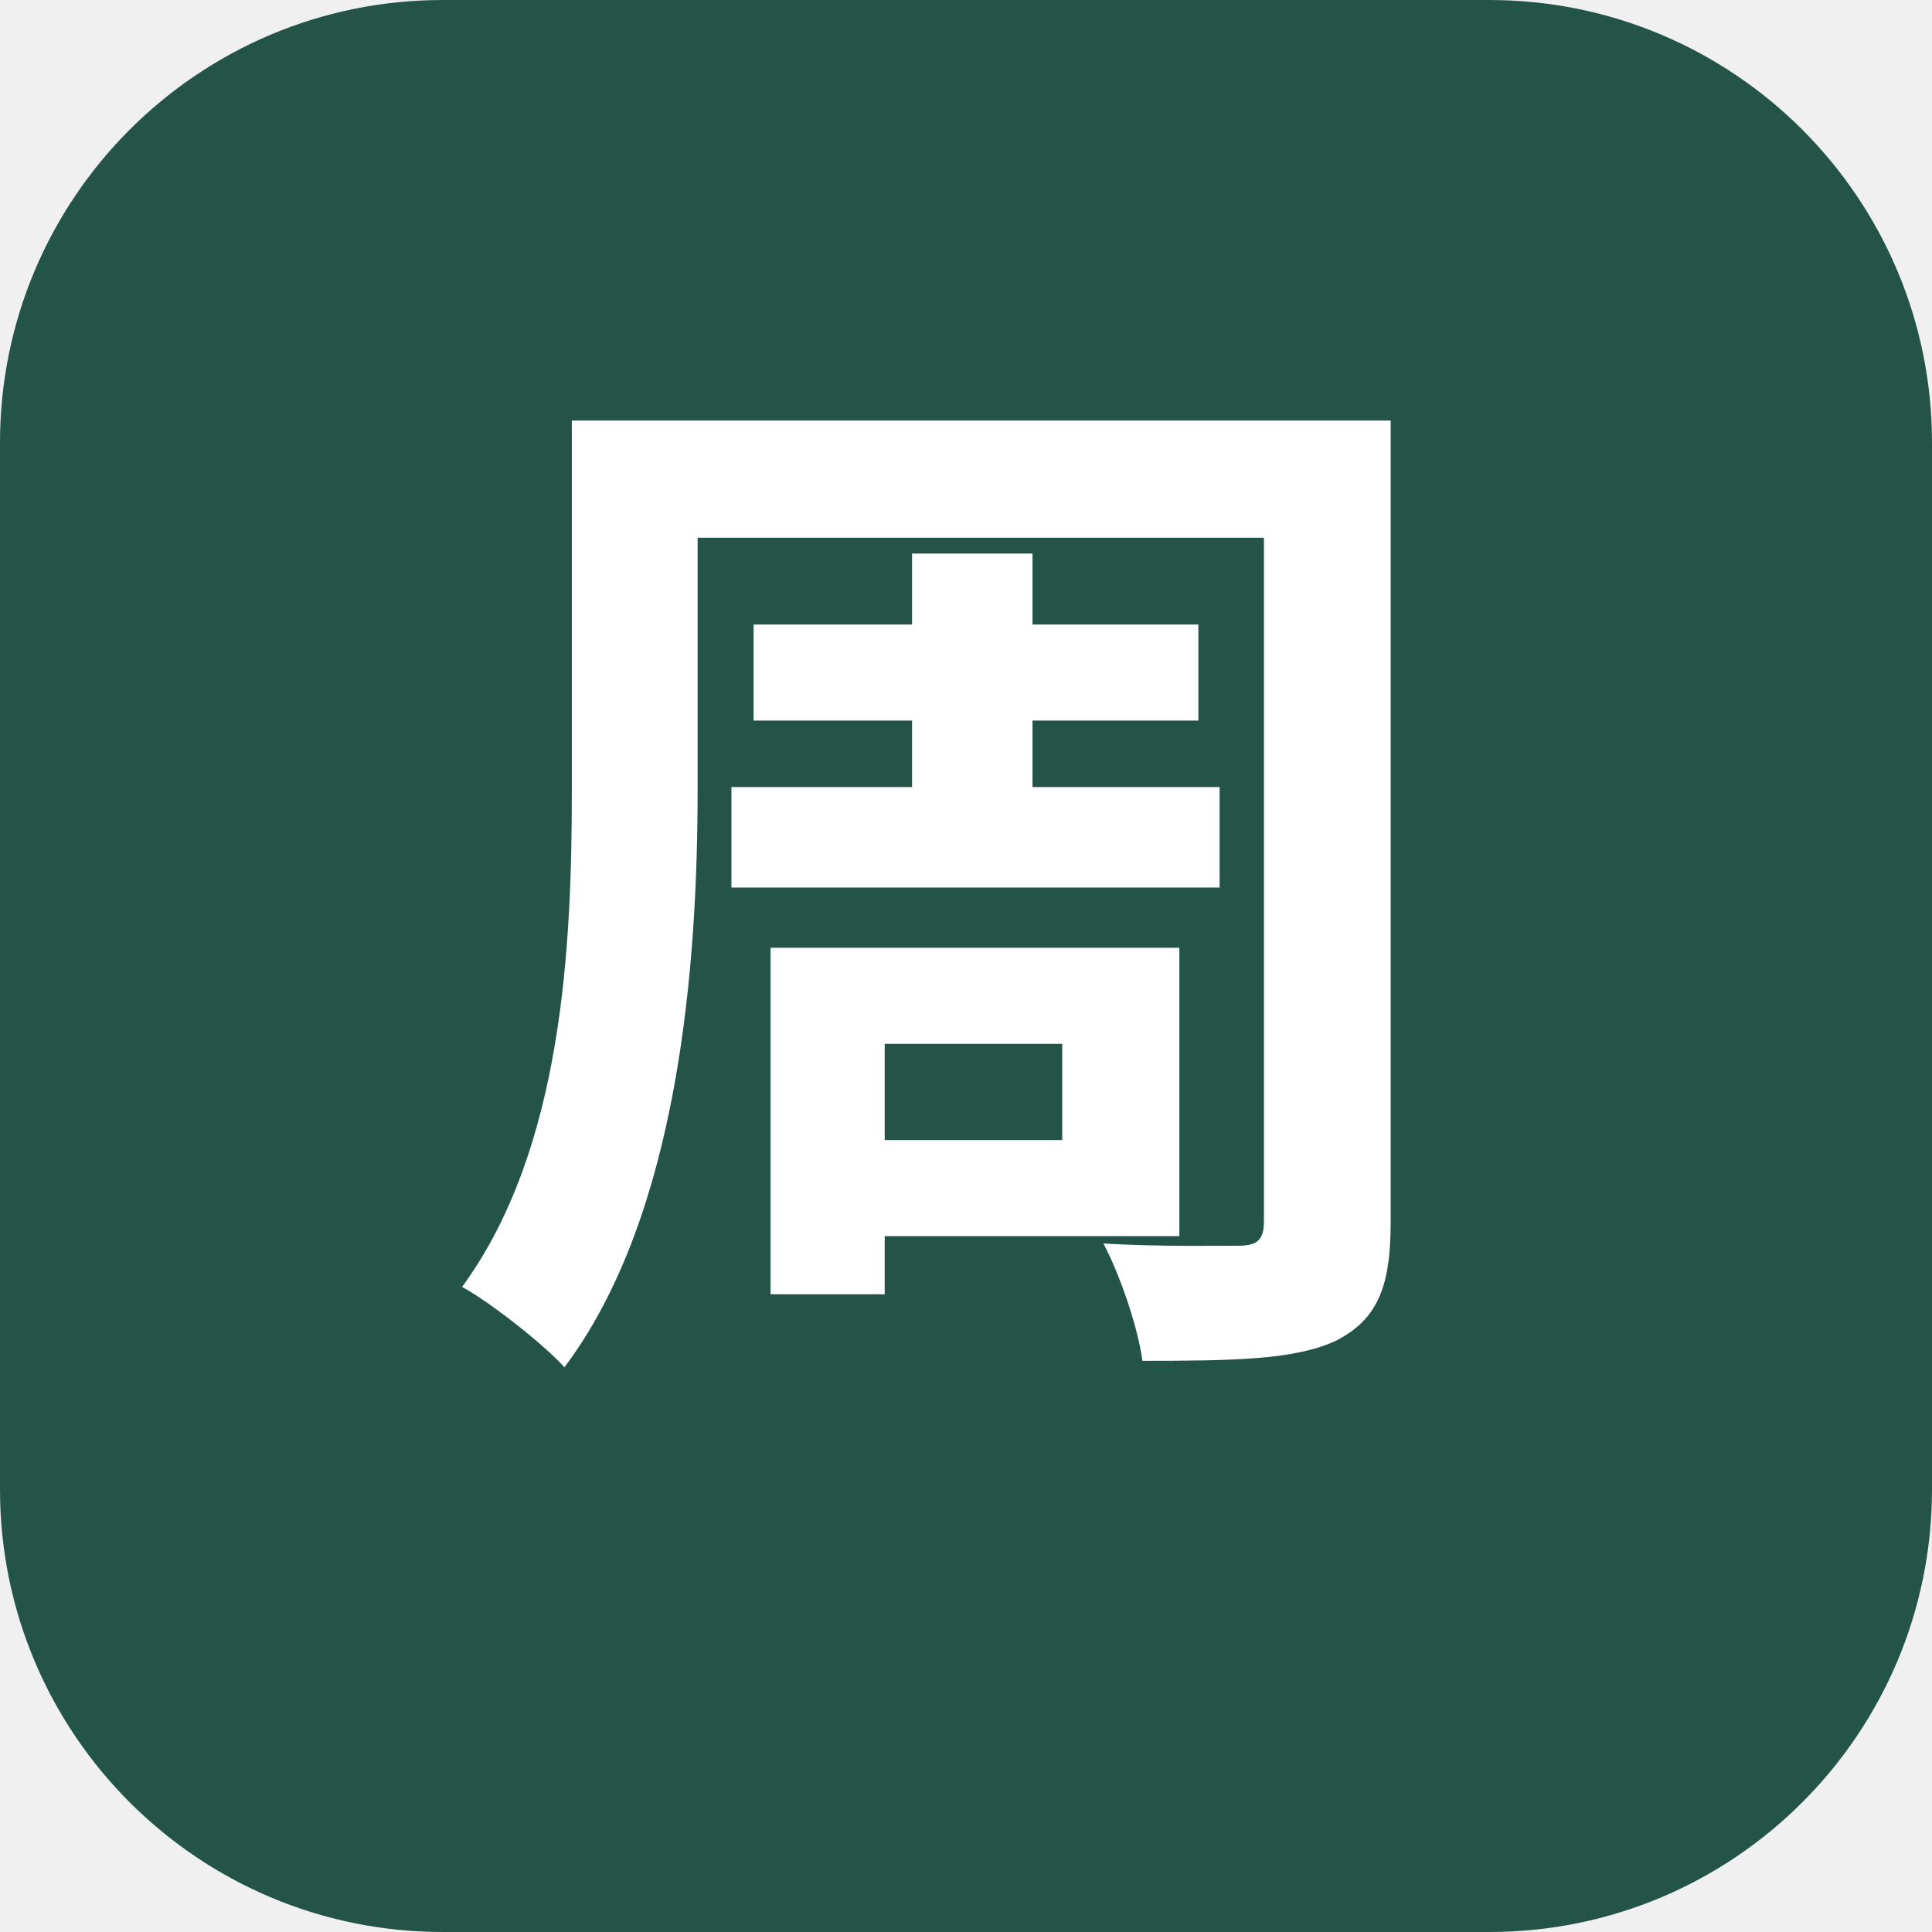
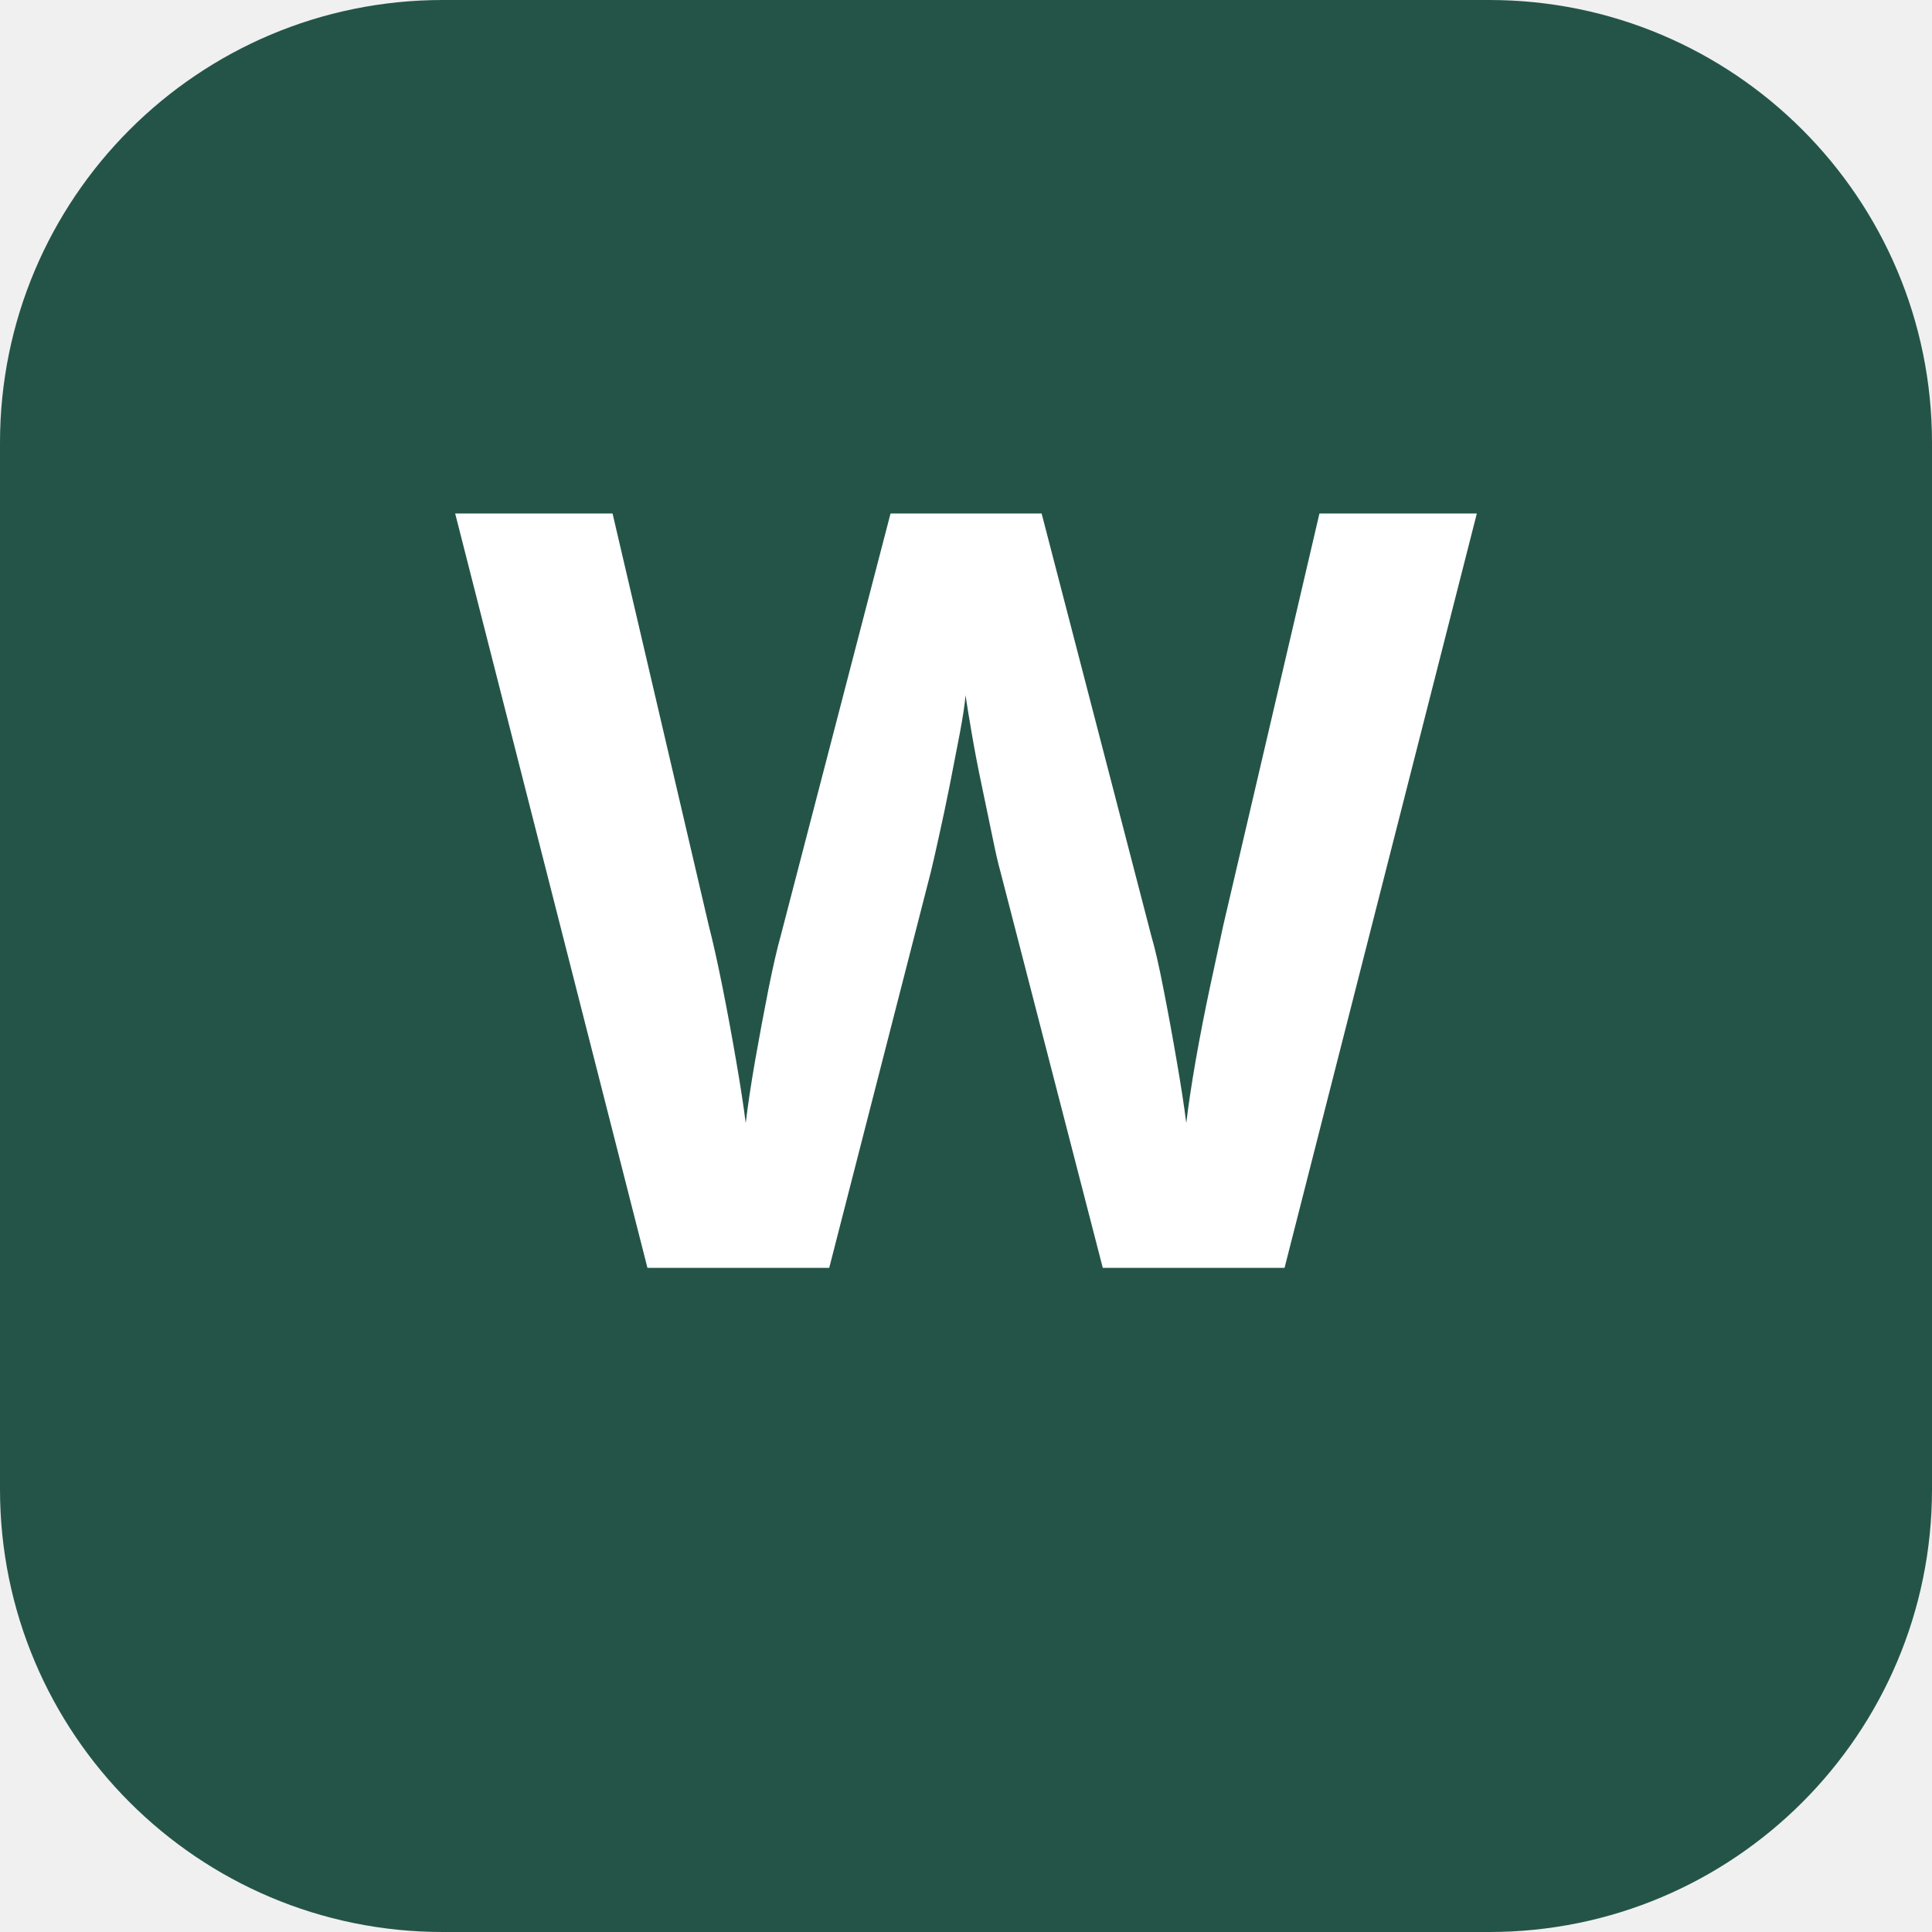
<svg xmlns="http://www.w3.org/2000/svg" width="192" height="192" viewBox="0 0 192 192">
  <rect width="192" height="192" rx="44" fill="#245448" />
-   <text x="96" y="126" text-anchor="middle" fill="#fff" font-family="sans-serif" font-weight="600" font-size="105">周</text>
+   <text x="96" y="126" text-anchor="middle" fill="#fff" font-family="sans-serif" font-weight="600" font-size="105">W</text>
</svg>
